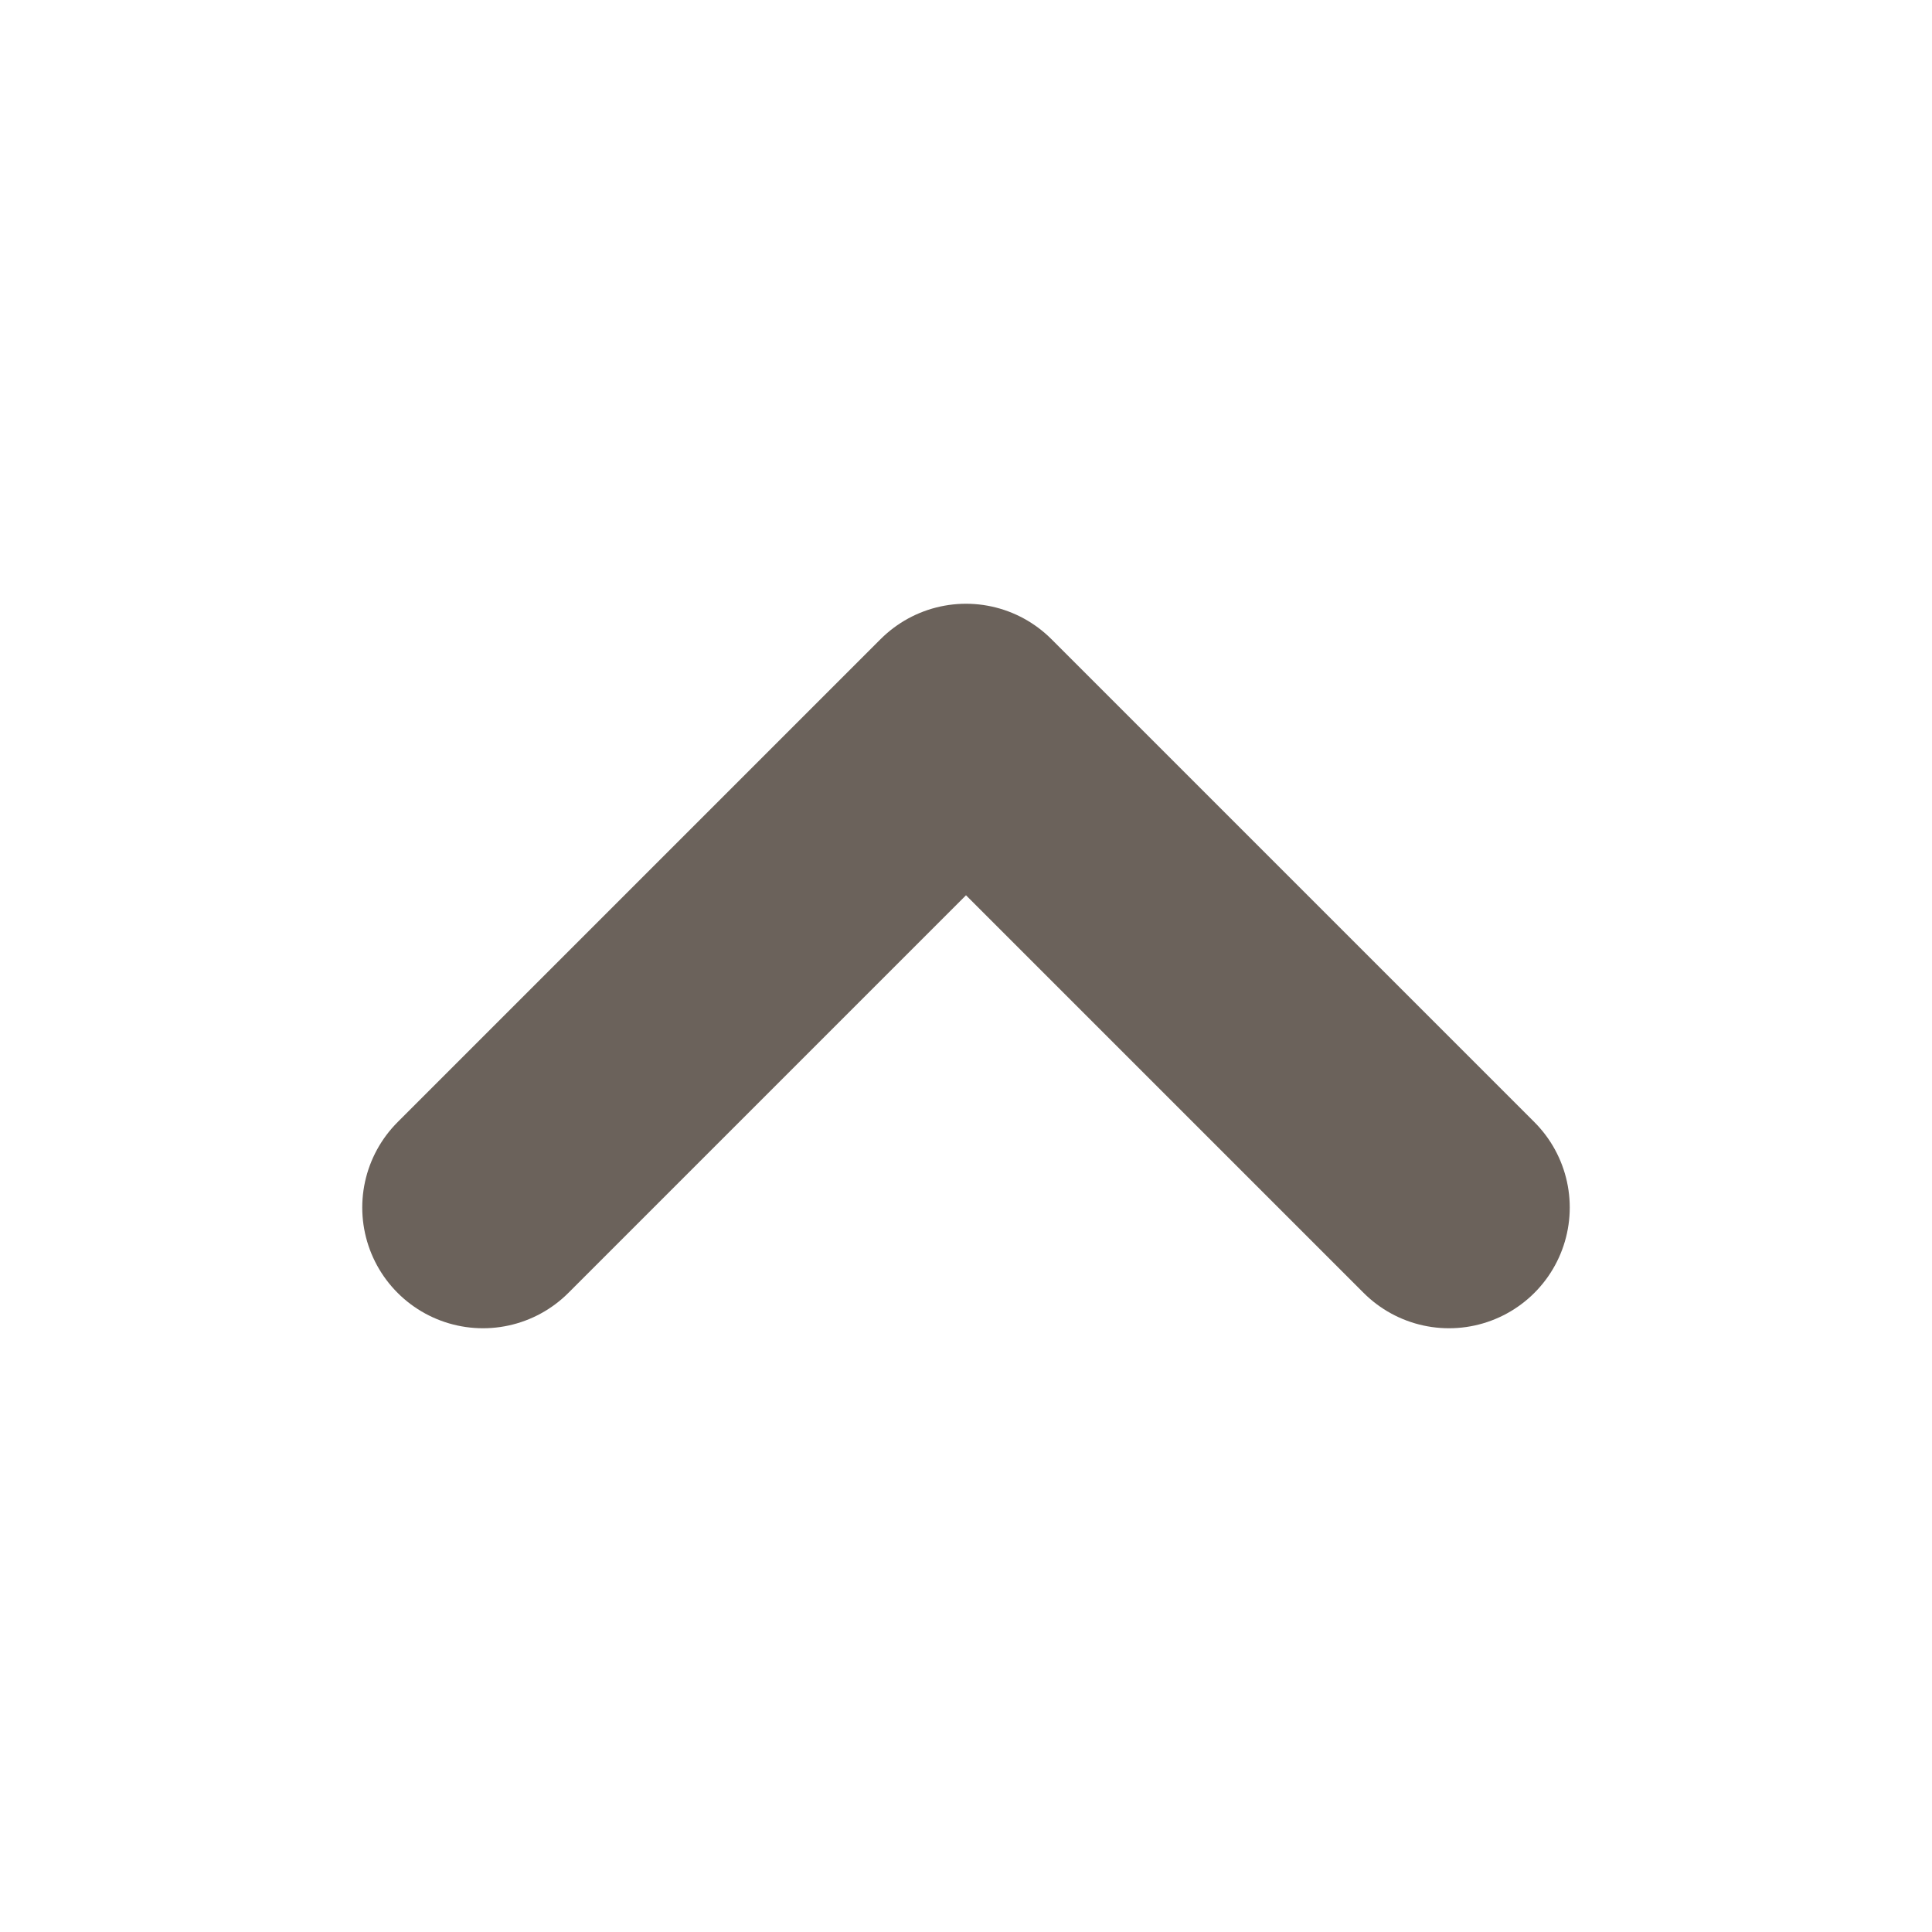
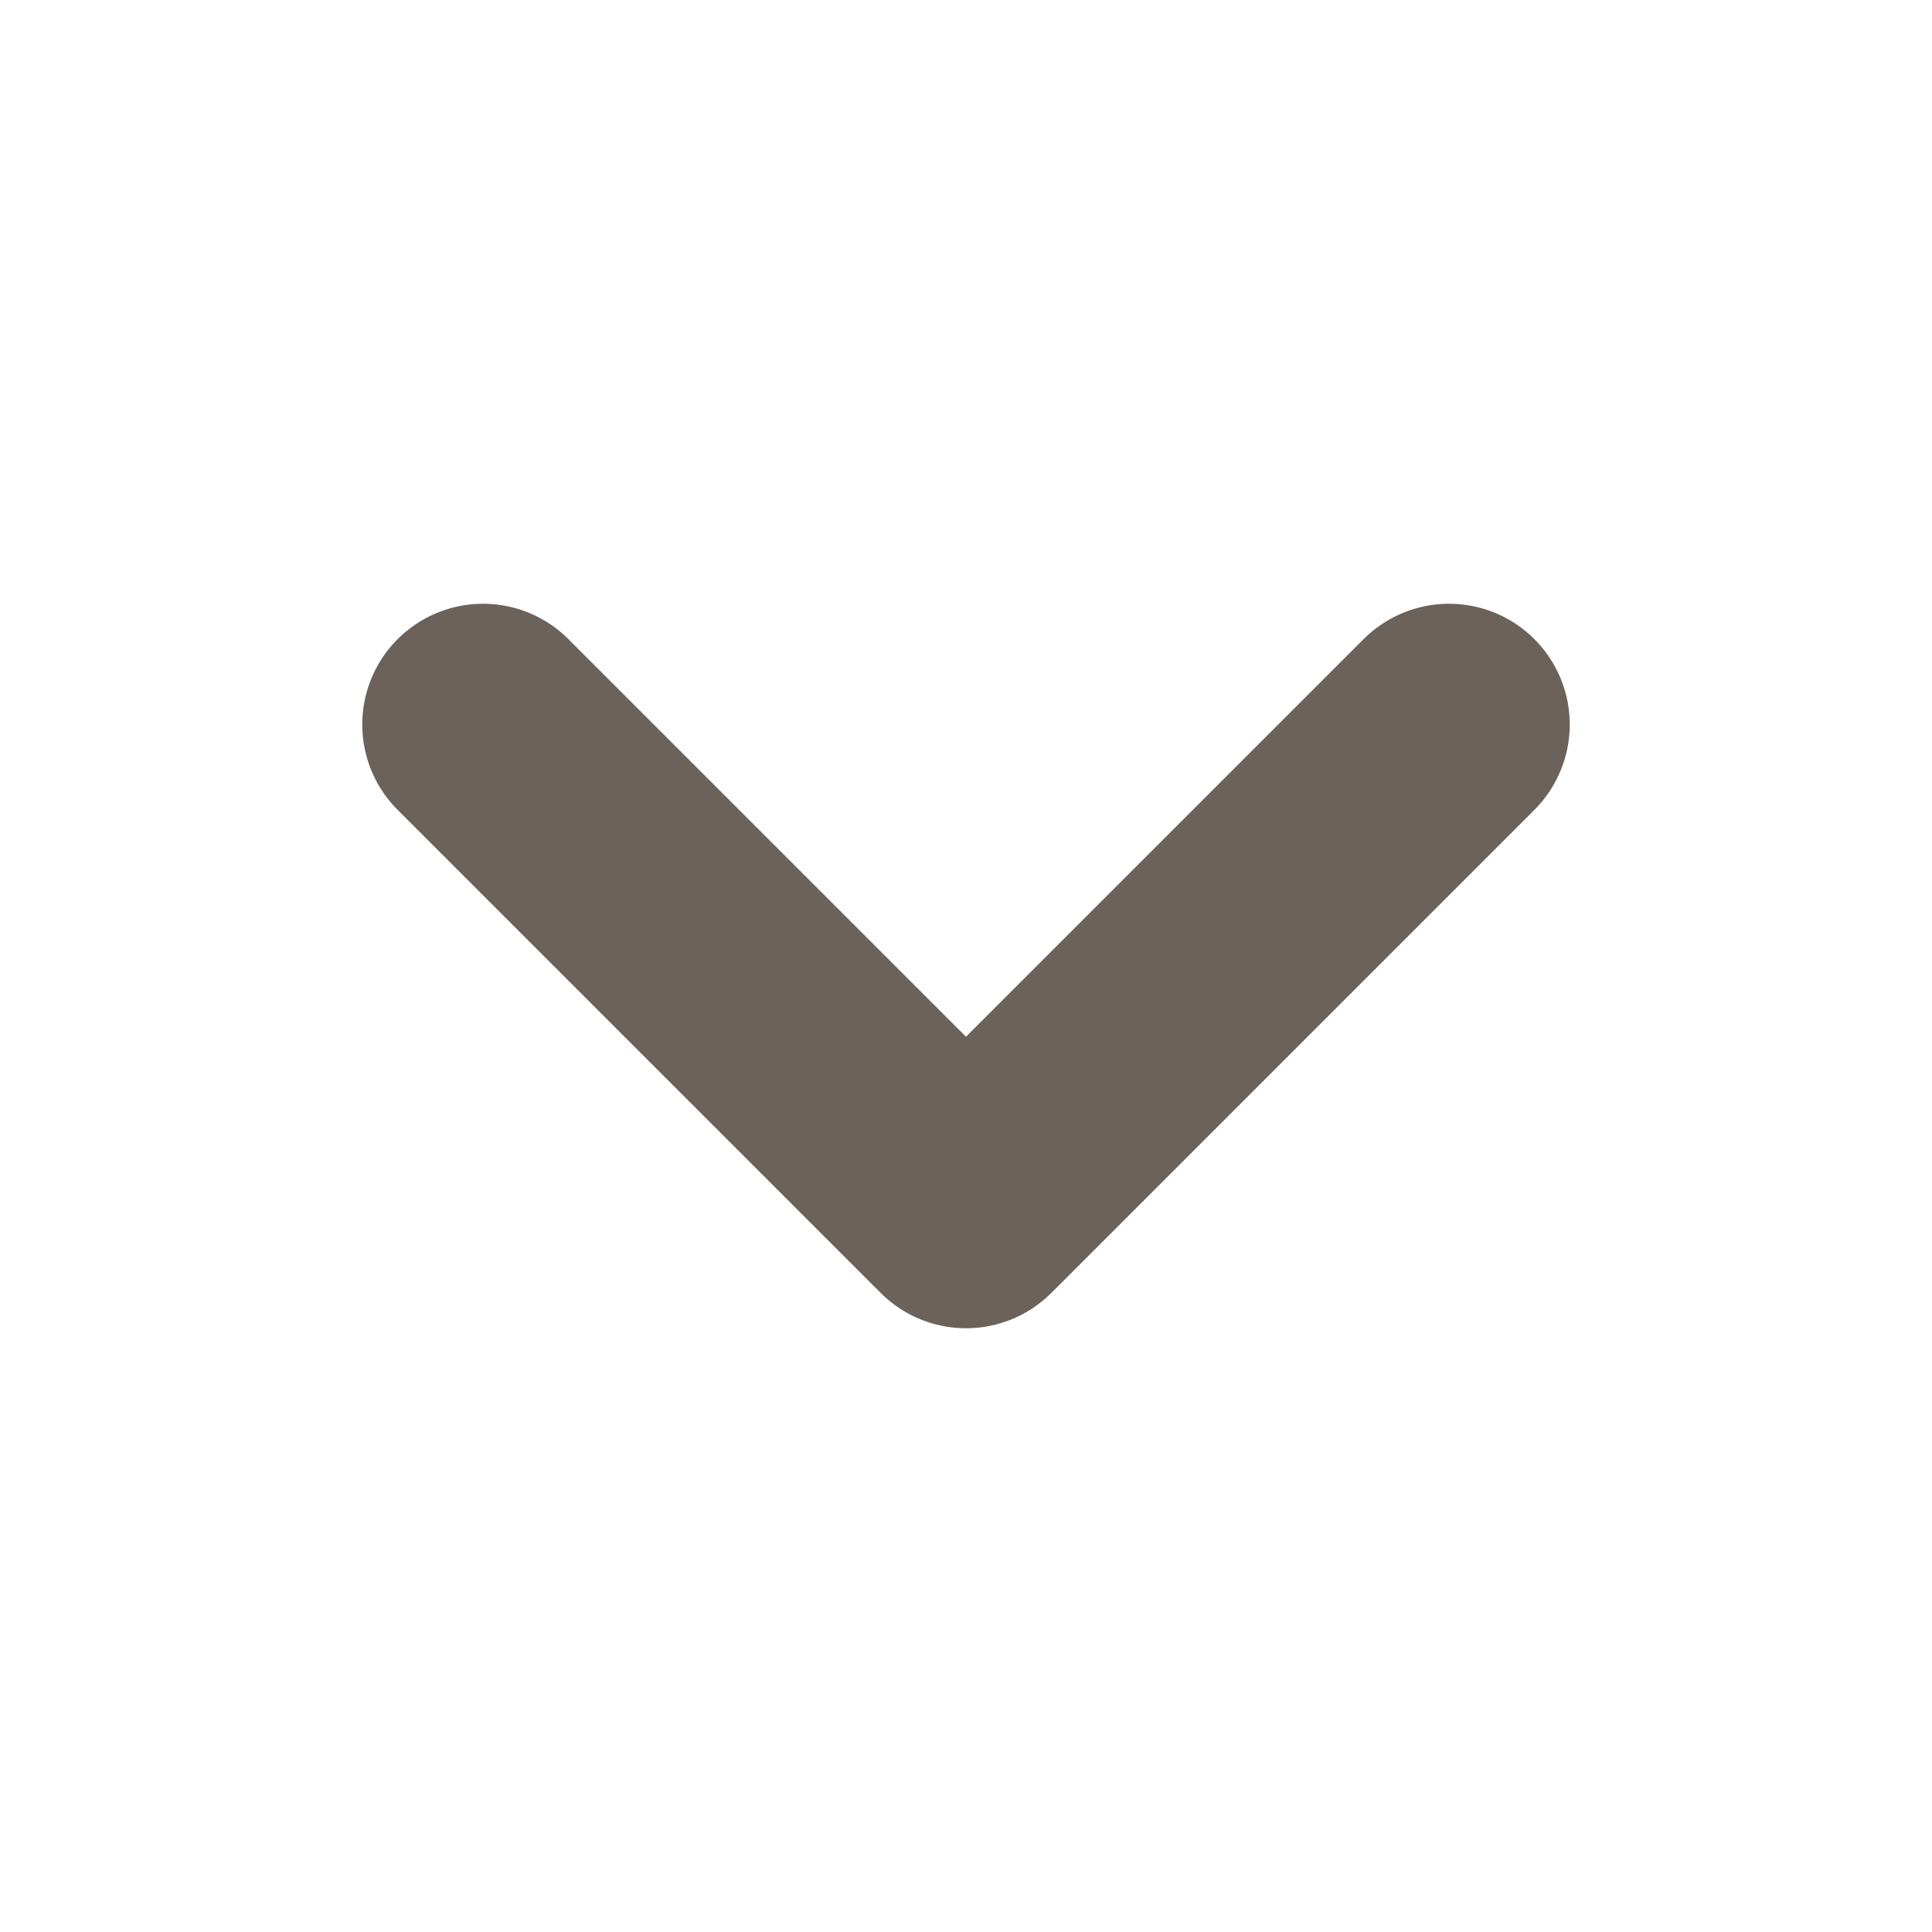
<svg xmlns="http://www.w3.org/2000/svg" width="16" height="16" viewBox="0 0 16 16" fill="none">
-   <path d="M12 10L8 6L4 10" stroke-width="2" stroke-linecap="round" stroke-linejoin="round" stroke="#6B625B" />
+   <path d="M4 6L8 10L12 6" stroke-width="2" stroke-linecap="round" stroke-linejoin="round" stroke="#6B625B" />
</svg>
